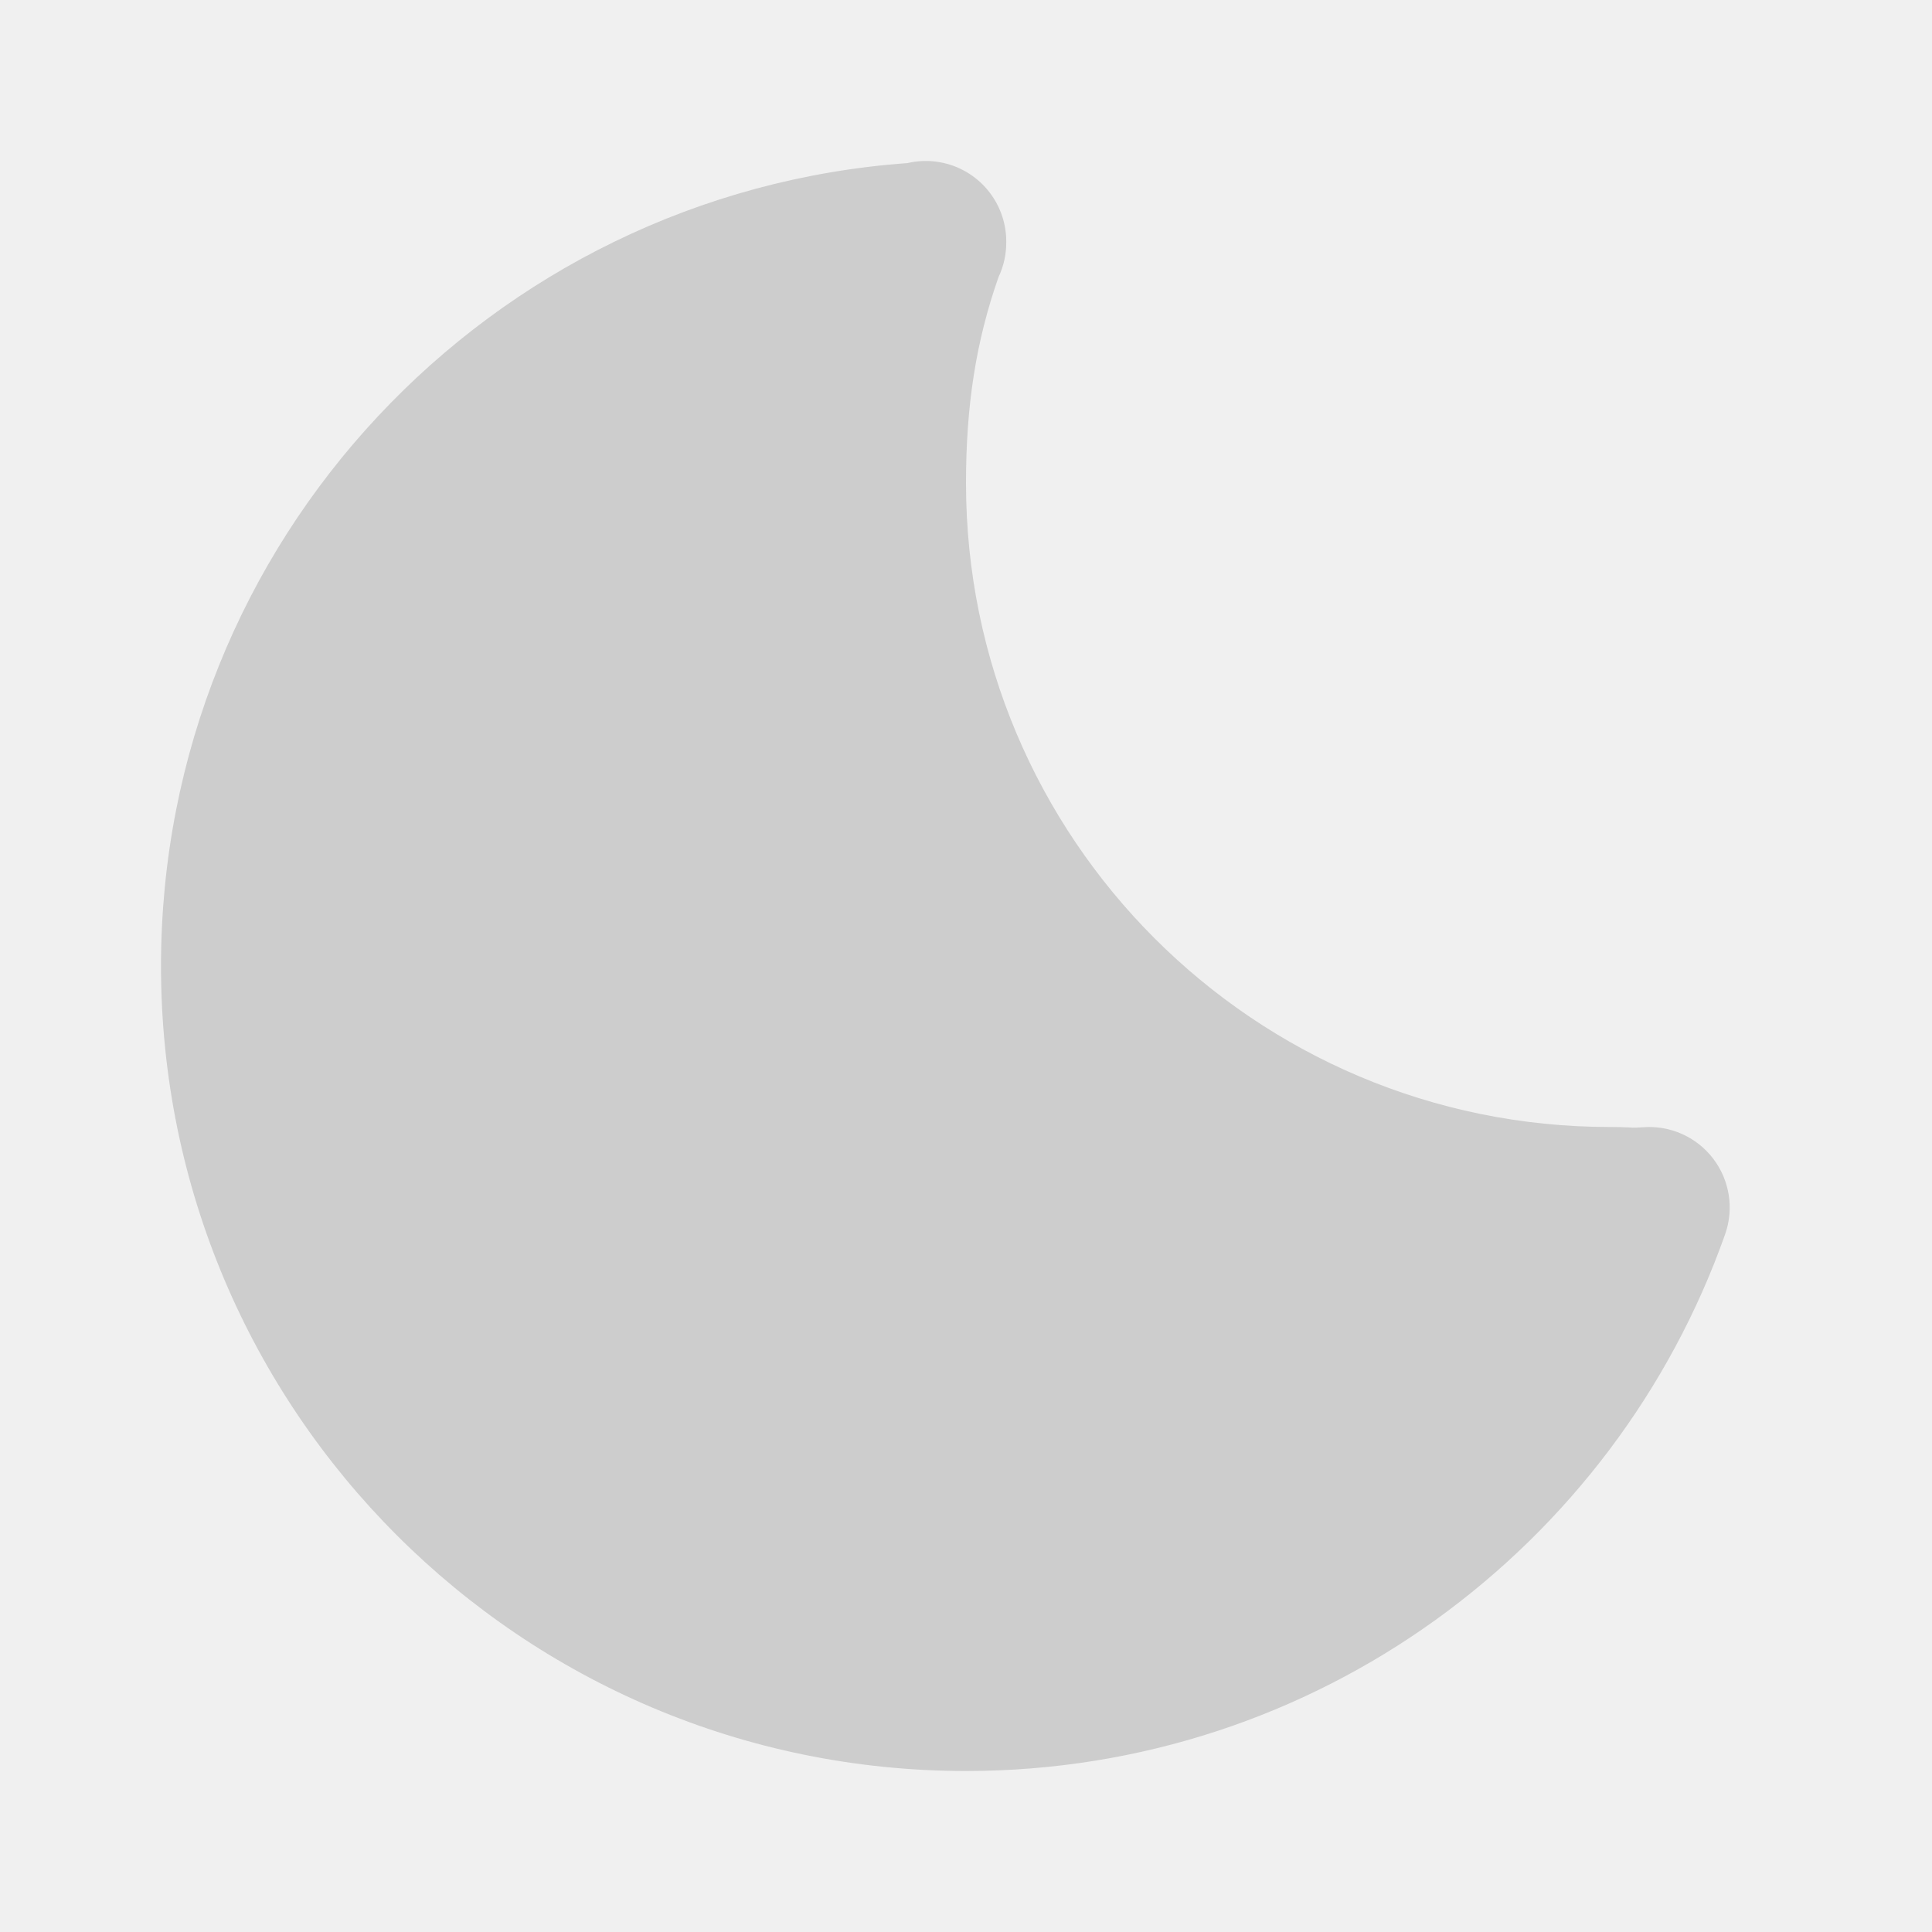
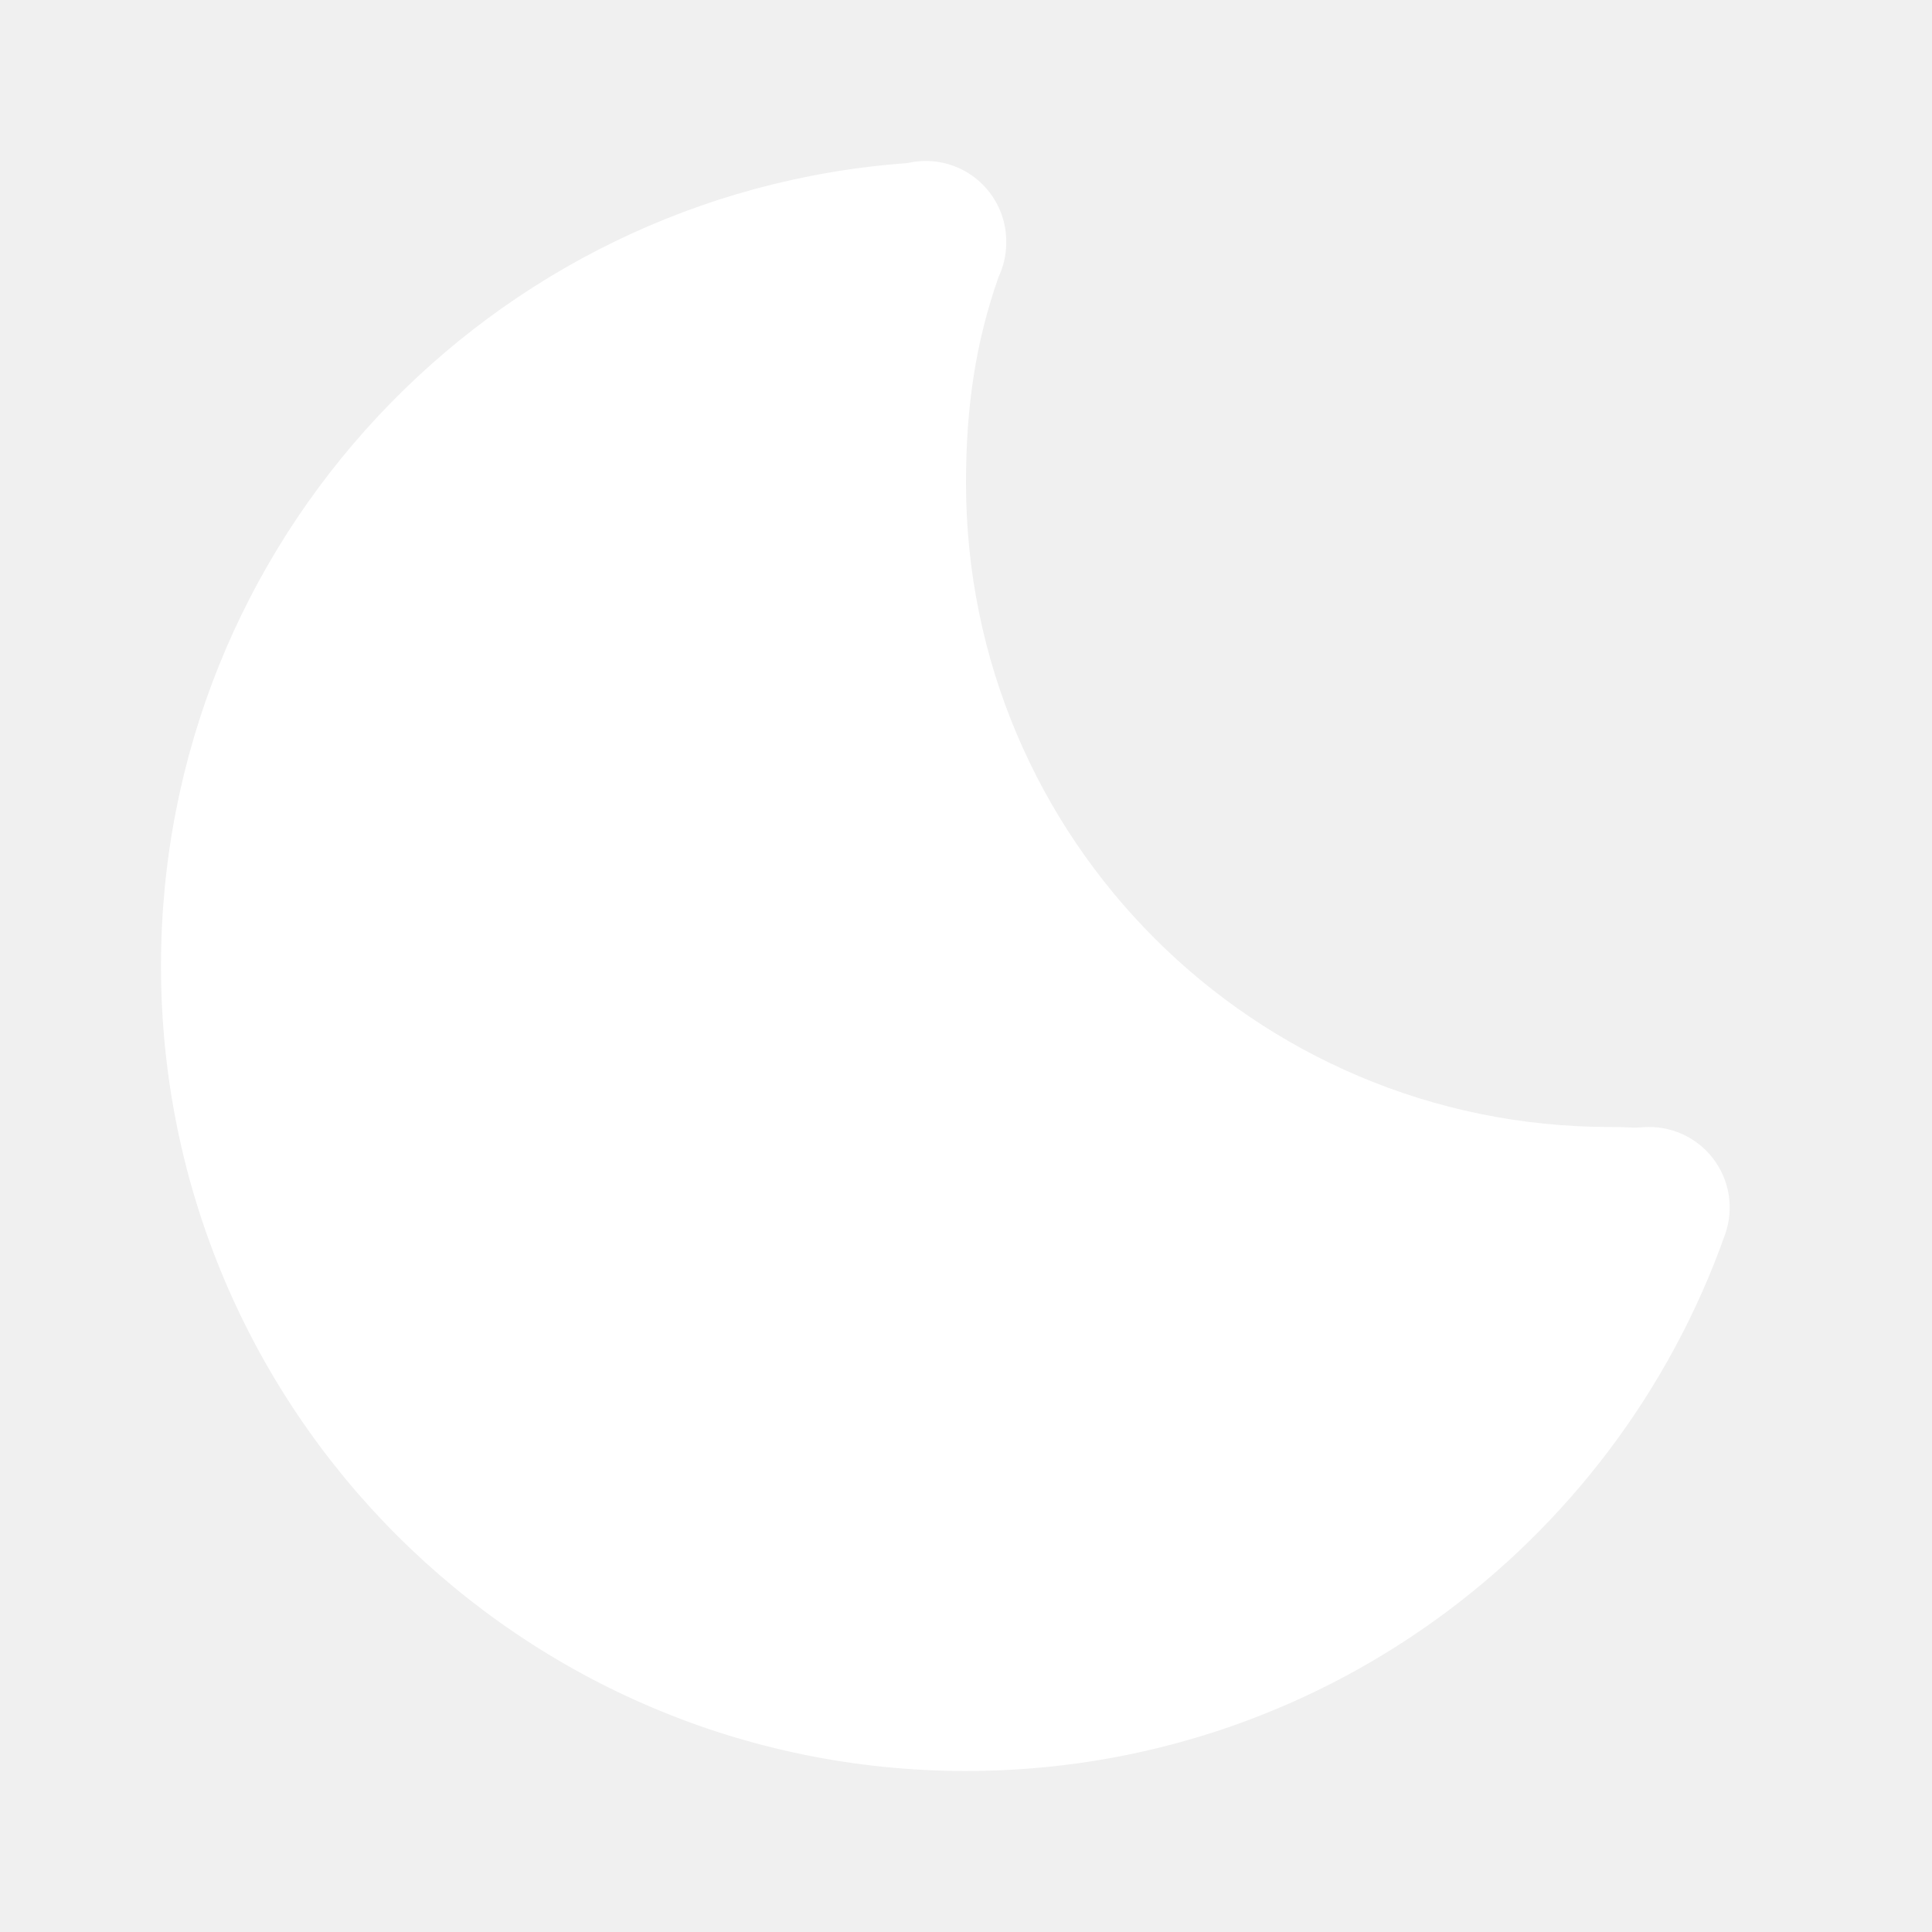
<svg xmlns="http://www.w3.org/2000/svg" class="w-6 h-6" aria-hidden="true" width="24" height="24" viewBox="0 0 24 24">
-   <path fill="#cdcdcd" fill-rule="evenodd" d="M11.675 2.015a.998.998 0 0 0-.403.011C6.09 2.4 2 6.722 2 12c0 5.523 4.477 10 10 10 4.356 0 8.058-2.784 9.43-6.667a1 1 0 0 0-1.02-1.33c-.08.006-.105.005-.127.005h-.001l-.028-.002A5.227 5.227 0 0 0 20 14a8 8 0 0 1-8-8c0-.952.121-1.752.404-2.558a.996.996 0 0 0 .096-.428V3a1 1 0 0 0-.825-.985Z" clip-rule="evenodd" />
+   <path fill="#fff" fill-rule="evenodd" d="M11.675 2.015a.998.998 0 0 0-.403.011C6.09 2.4 2 6.722 2 12c0 5.523 4.477 10 10 10 4.356 0 8.058-2.784 9.43-6.667a1 1 0 0 0-1.02-1.33c-.08.006-.105.005-.127.005h-.001l-.028-.002A5.227 5.227 0 0 0 20 14a8 8 0 0 1-8-8c0-.952.121-1.752.404-2.558a.996.996 0 0 0 .096-.428V3a1 1 0 0 0-.825-.985Z" clip-rule="evenodd" />
</svg>
